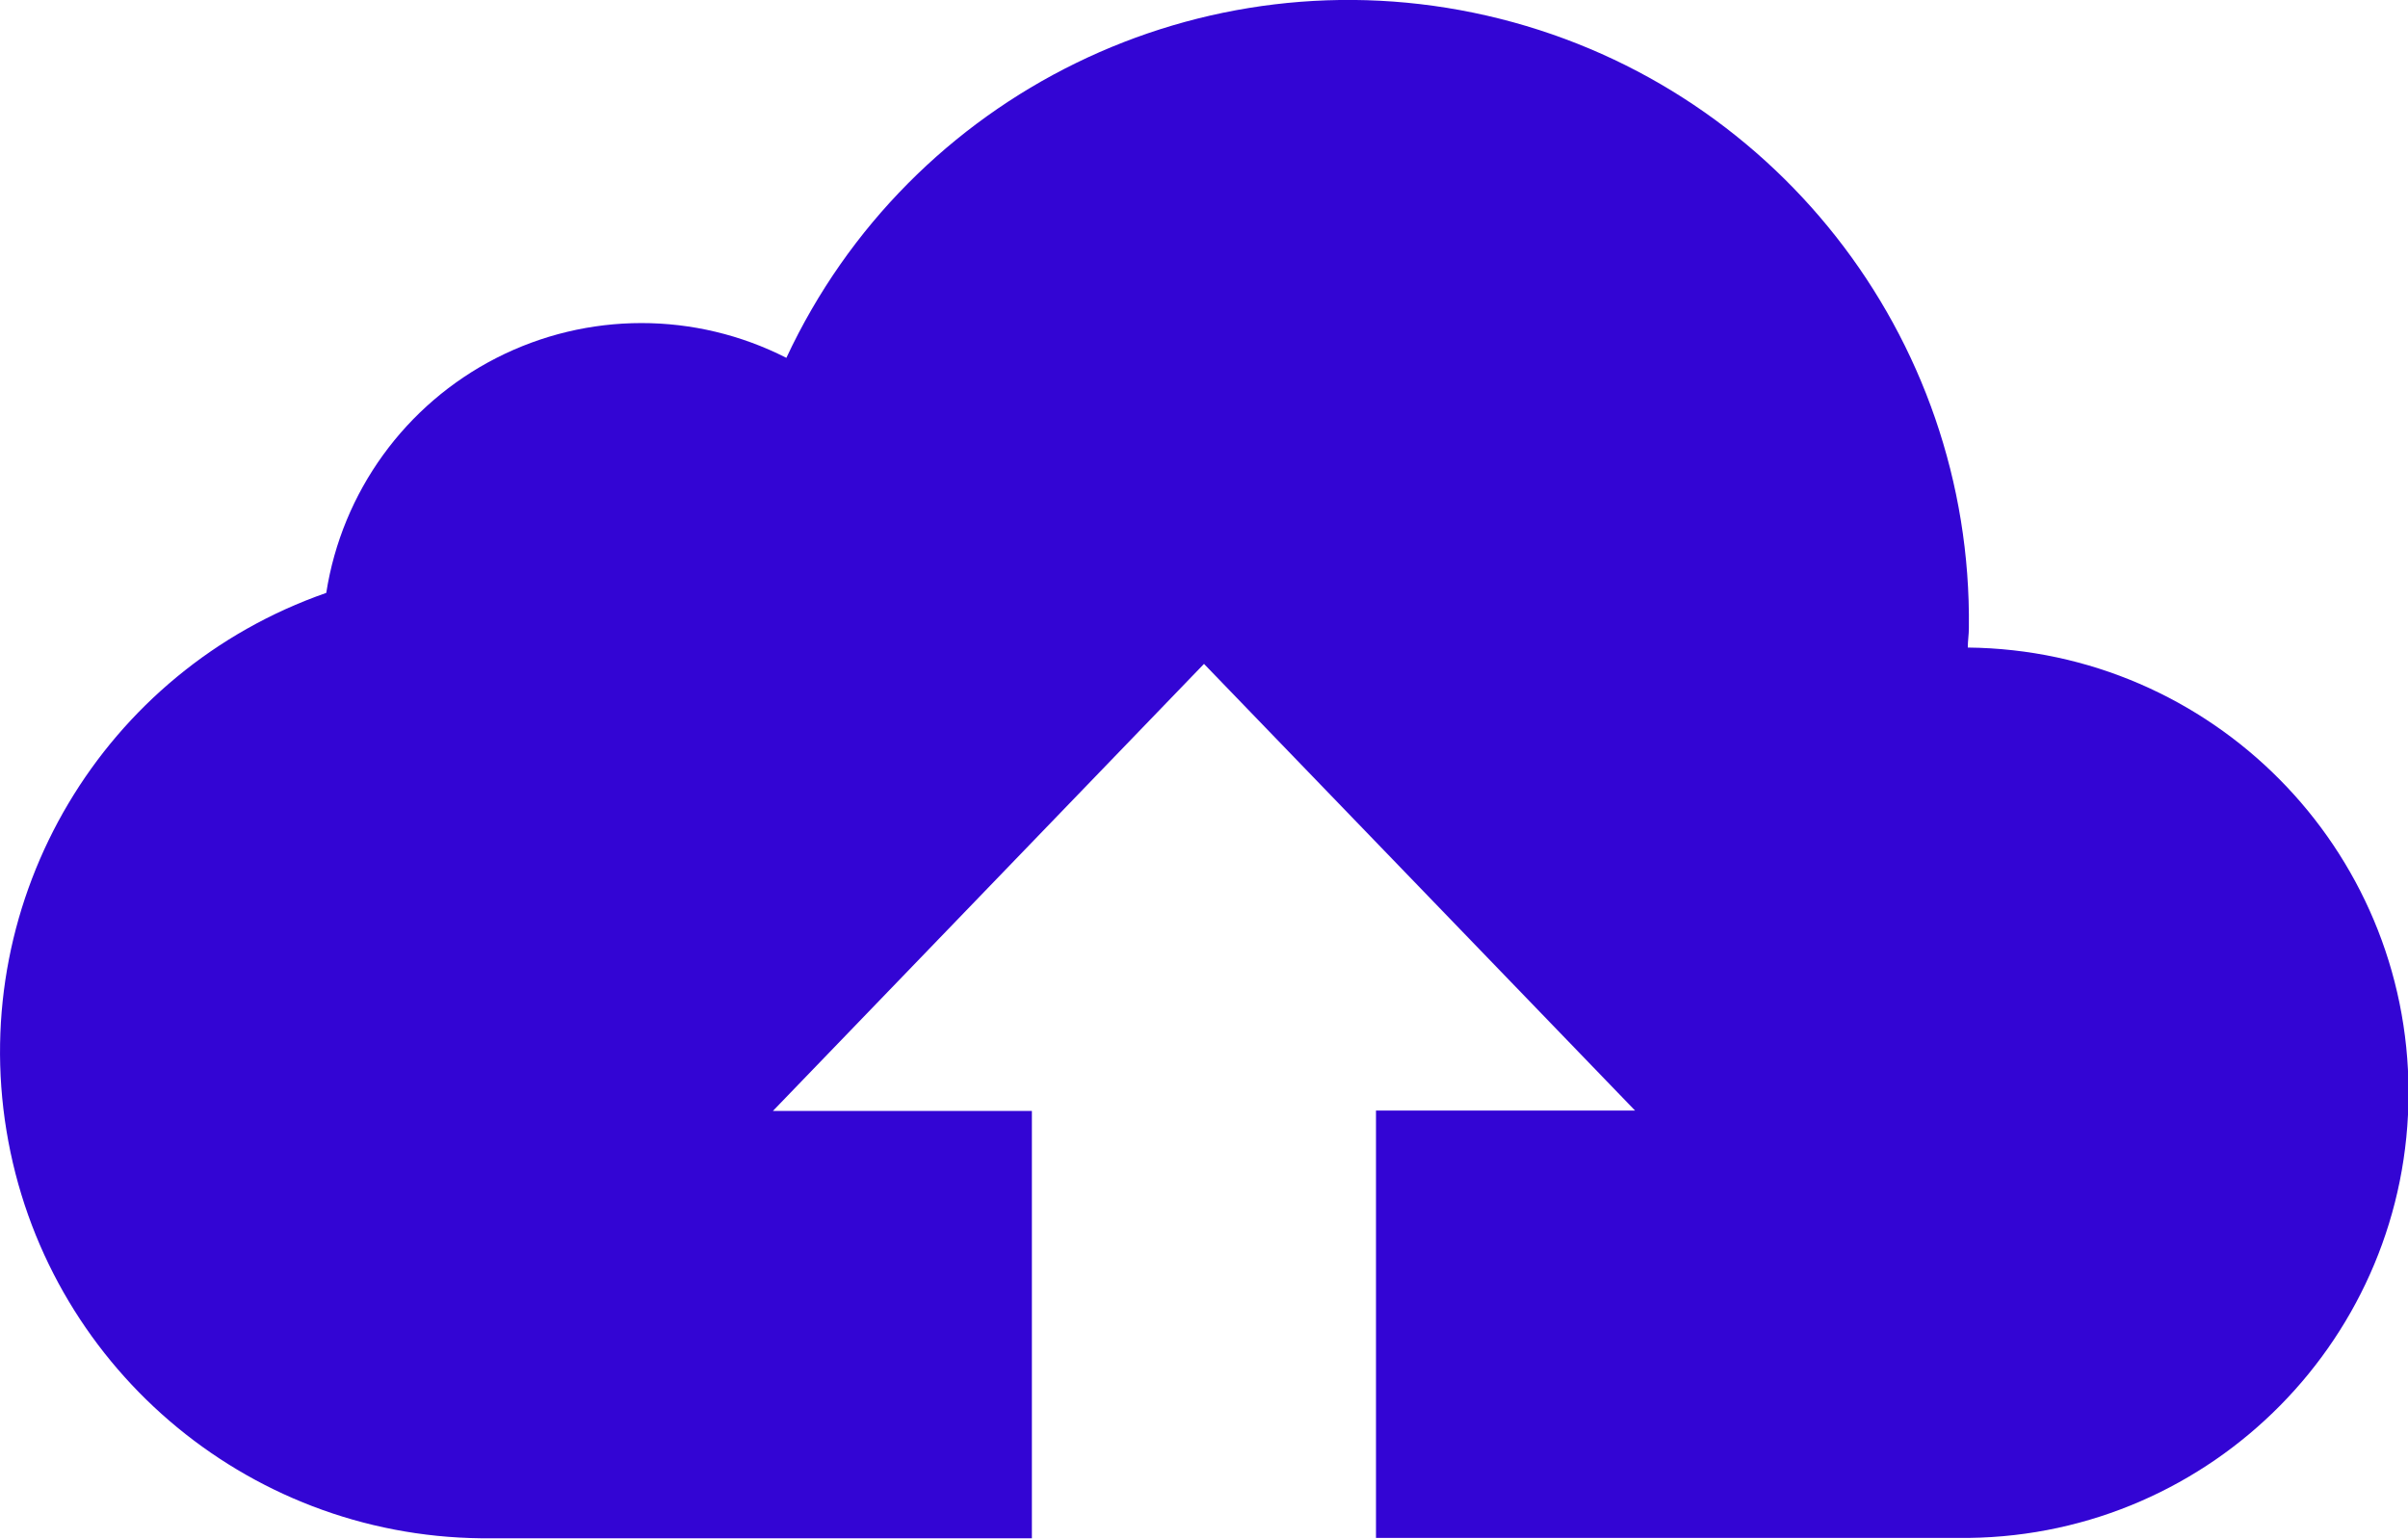
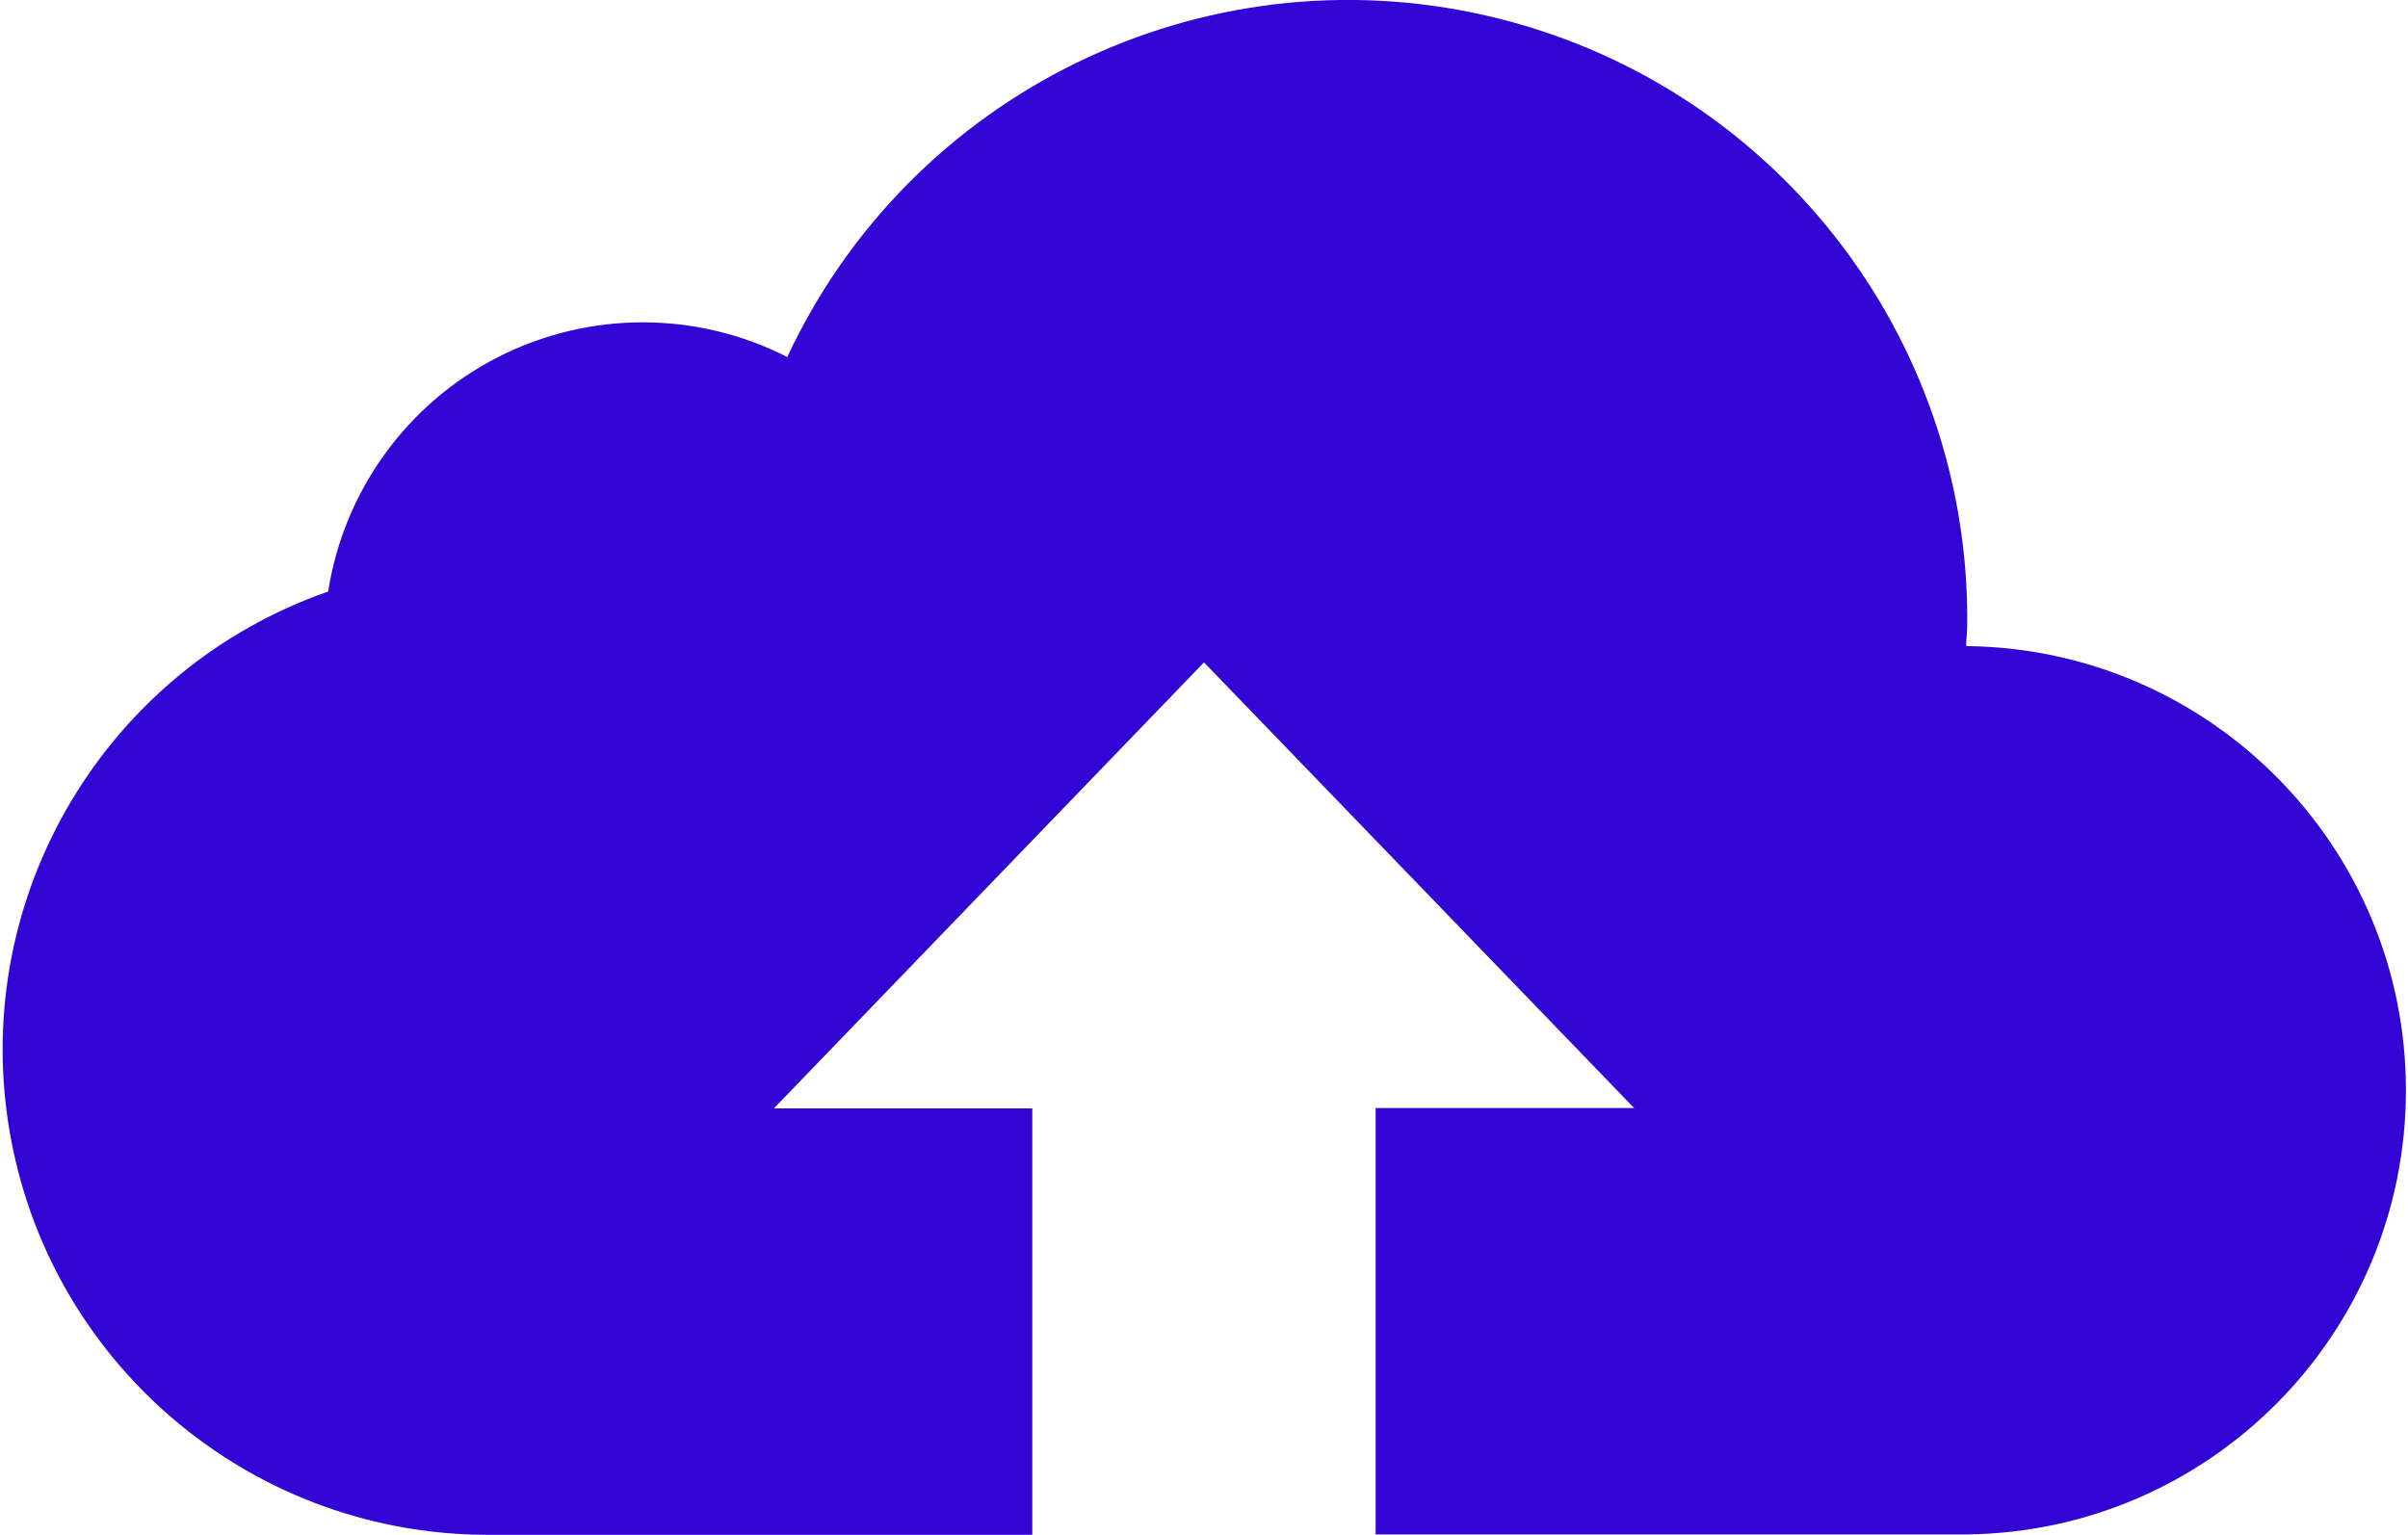
- <svg xmlns="http://www.w3.org/2000/svg" width="80" height="51.111" viewBox="0 0 80 51.111">
+ <svg xmlns="http://www.w3.org/2000/svg" width="80" height="51" viewBox="0 0 80 51.111">
  <path id="Tracé_343" data-name="Tracé 343" d="M65.375,21.509c0-.213.036-.426.036-.639a20.612,20.612,0,0,0-39.286-8.98A10.6,10.6,0,0,0,10.839,19.7a16.157,16.157,0,0,0,5.143,31.412h18.3v-14.2H25.679L40,22.059,54.321,36.9H45.714v14.2h19.7a14.793,14.793,0,0,0-.036-29.584Z" fill="#3305d4" />
</svg>
